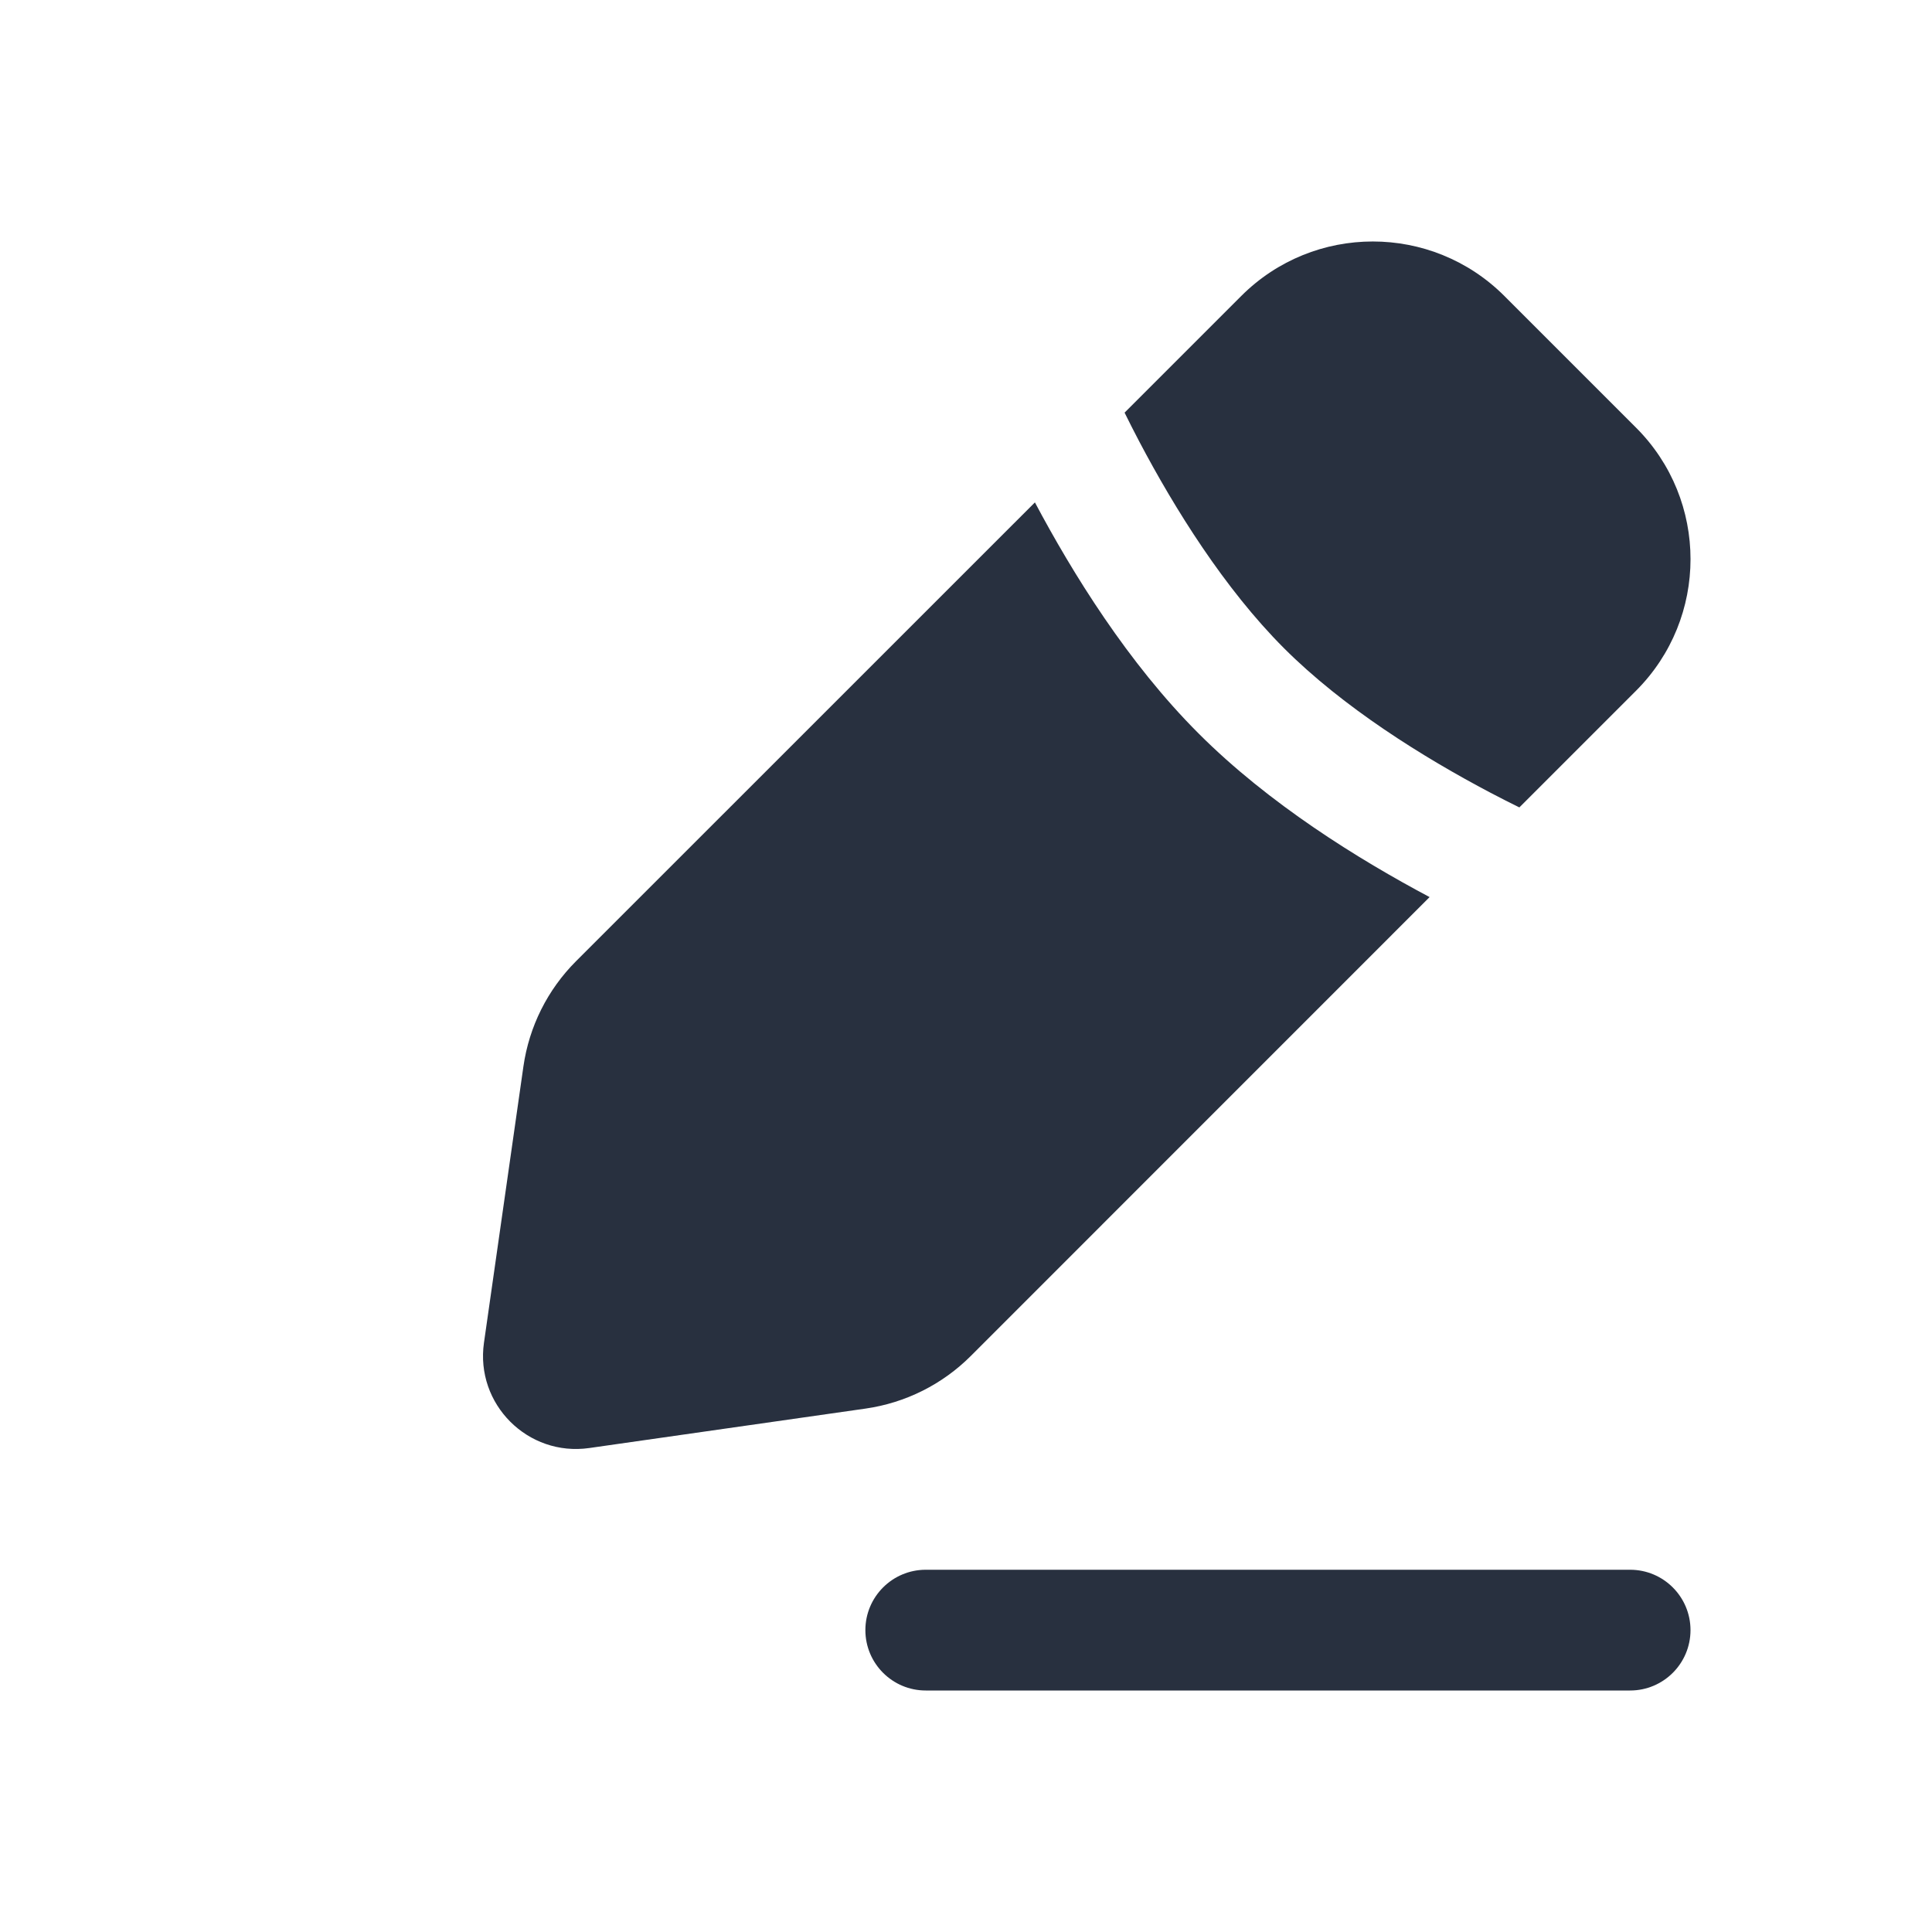
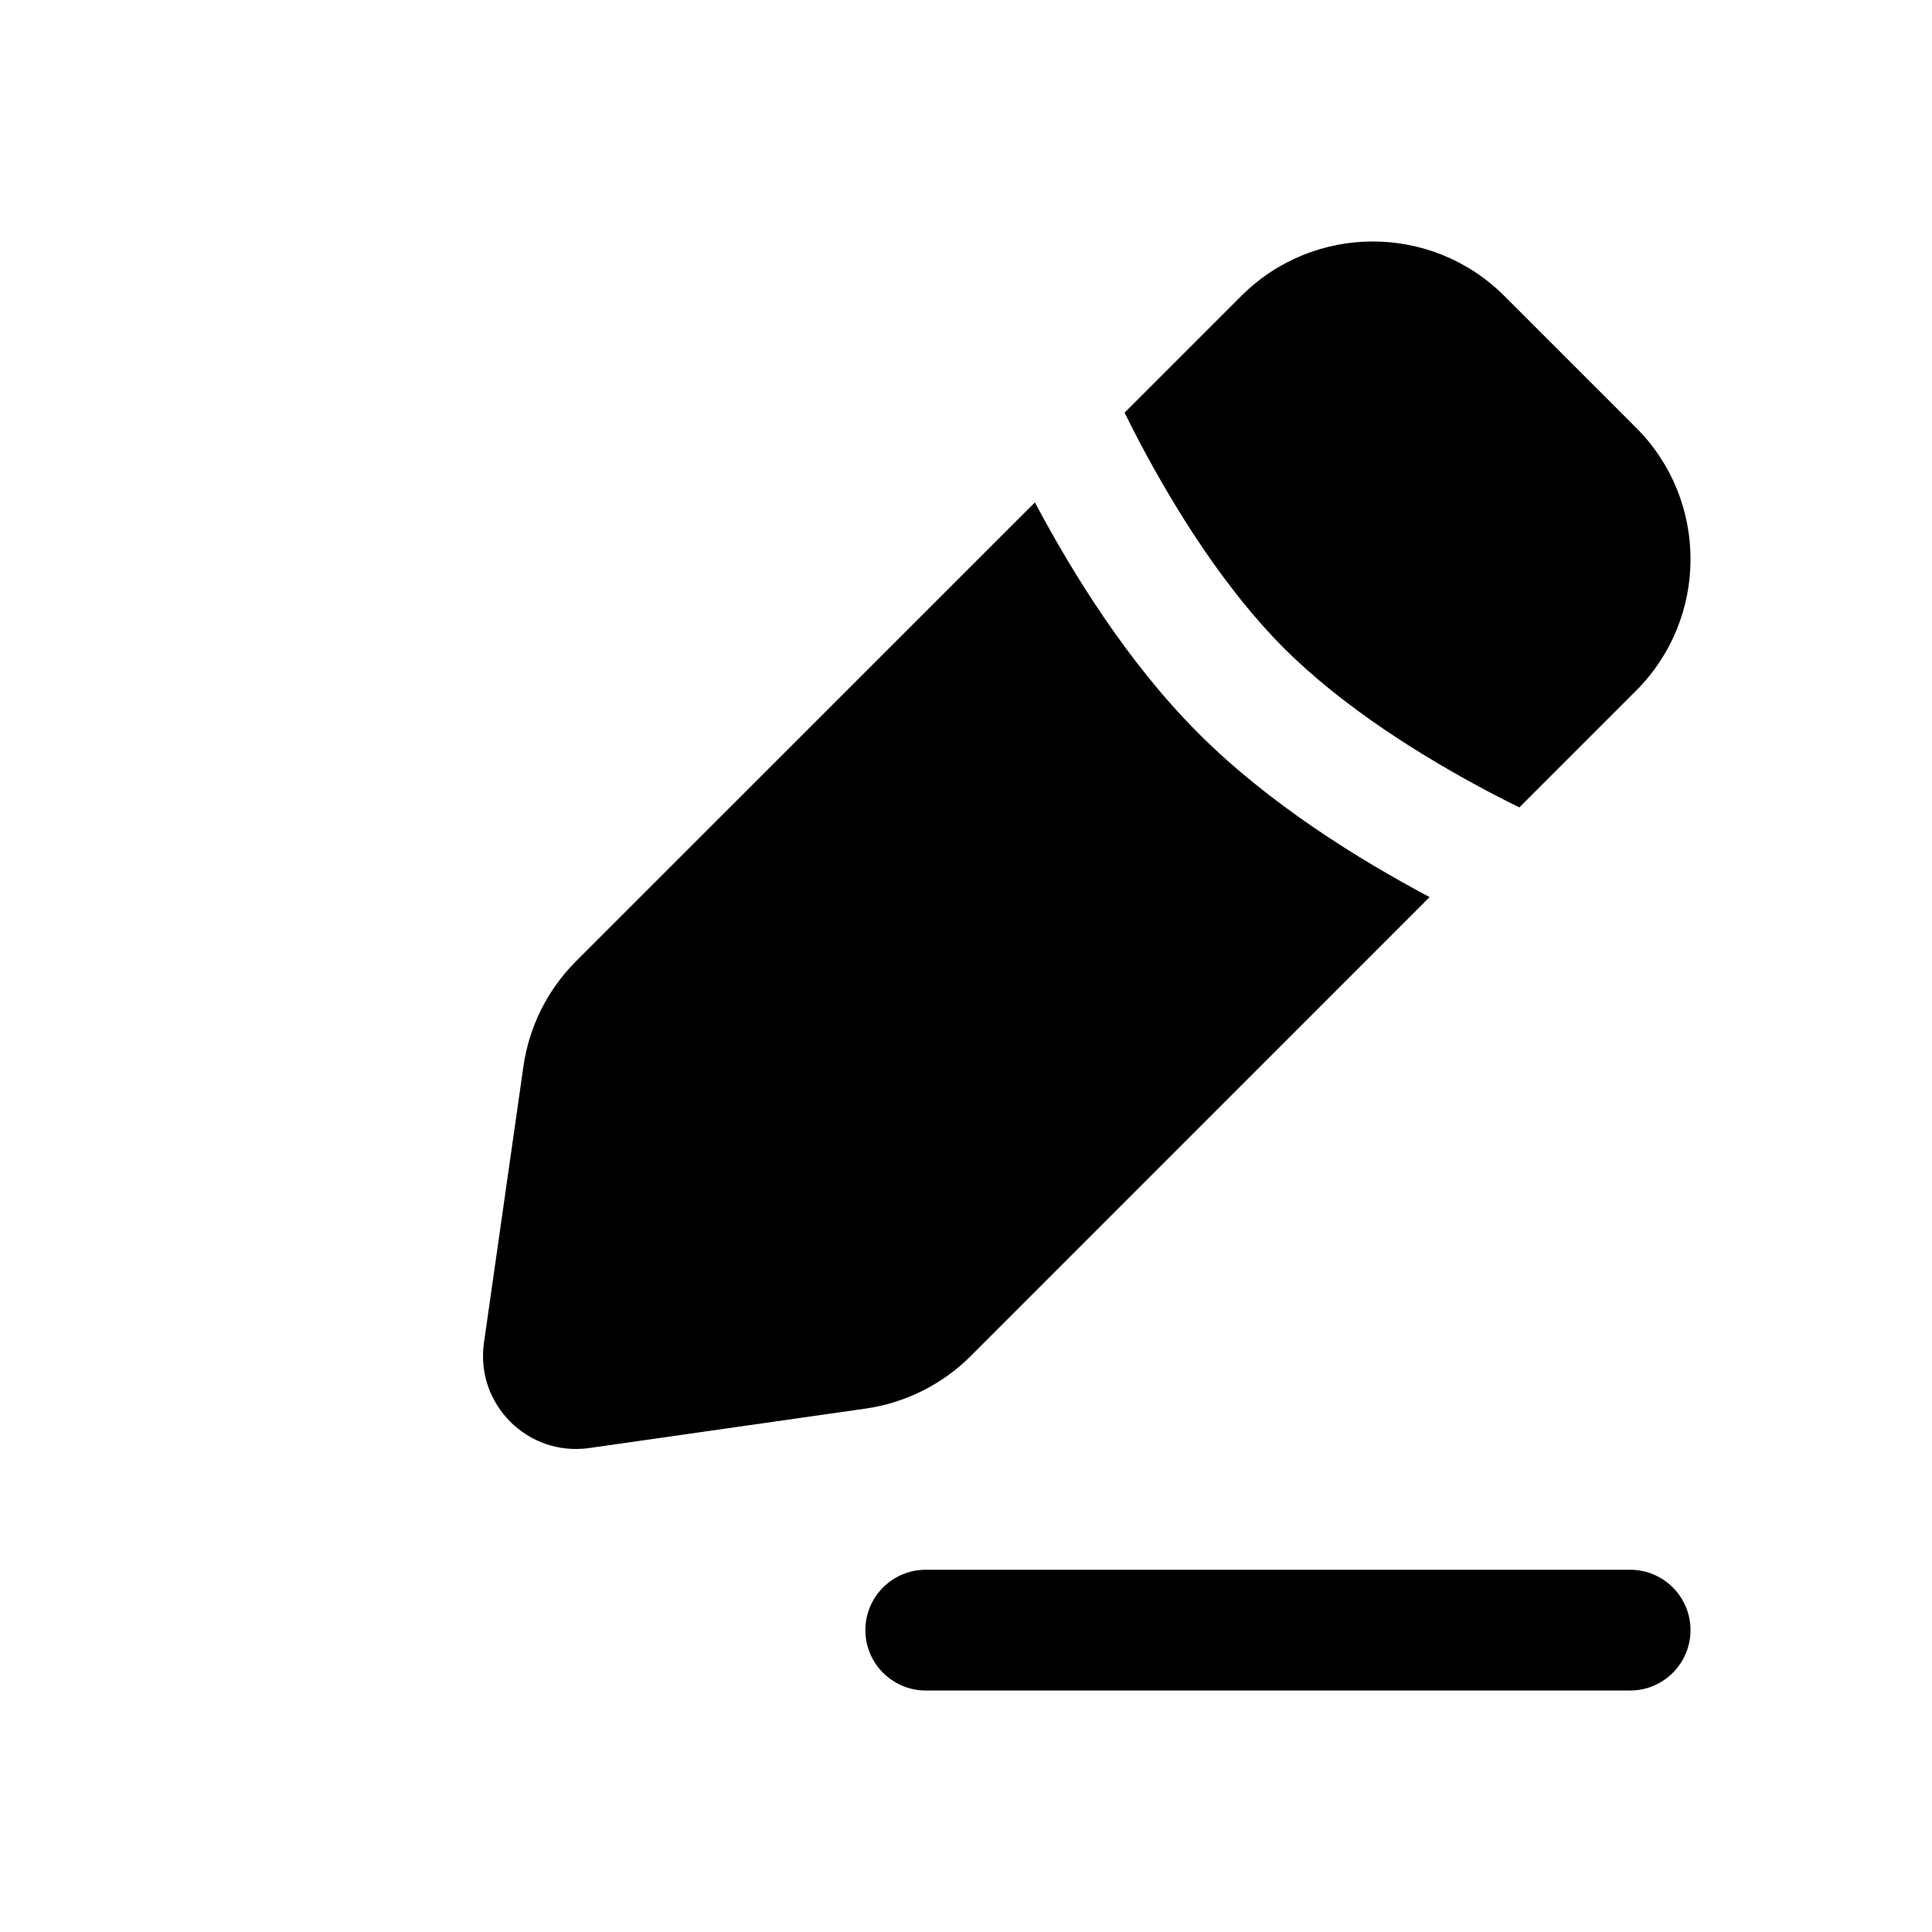
- <svg xmlns="http://www.w3.org/2000/svg" viewBox="0 0 24 24" fill="#28303F">
+ <svg xmlns="http://www.w3.org/2000/svg" viewBox="0 0 24 24">
  <path d="M15.419 3.677C16.322 2.774 17.785 2.774 18.688 3.677L20.323 5.312C21.226 6.214 21.226 7.678 20.323 8.581L18.874 10.03C18.76 9.974 18.64 9.913 18.516 9.848C17.681 9.408 16.689 8.791 15.949 8.051C15.21 7.311 14.592 6.319 14.152 5.484C14.087 5.36 14.026 5.24 13.97 5.126L15.419 3.677ZM14.889 9.111C15.764 9.987 16.878 10.676 17.759 11.144L12.06 16.844C11.706 17.198 11.248 17.427 10.752 17.498L7.32 17.988C6.557 18.097 5.903 17.443 6.012 16.68L6.502 13.248C6.573 12.752 6.802 12.294 7.156 11.94L12.856 6.241C13.324 7.122 14.013 8.236 14.889 9.111ZM11.5 19.5C11.086 19.5 10.75 19.836 10.75 20.25C10.75 20.664 11.086 21 11.5 21H20.25C20.664 21 21 20.664 21 20.25C21 19.836 20.664 19.5 20.25 19.5H11.5Z" />
</svg>
